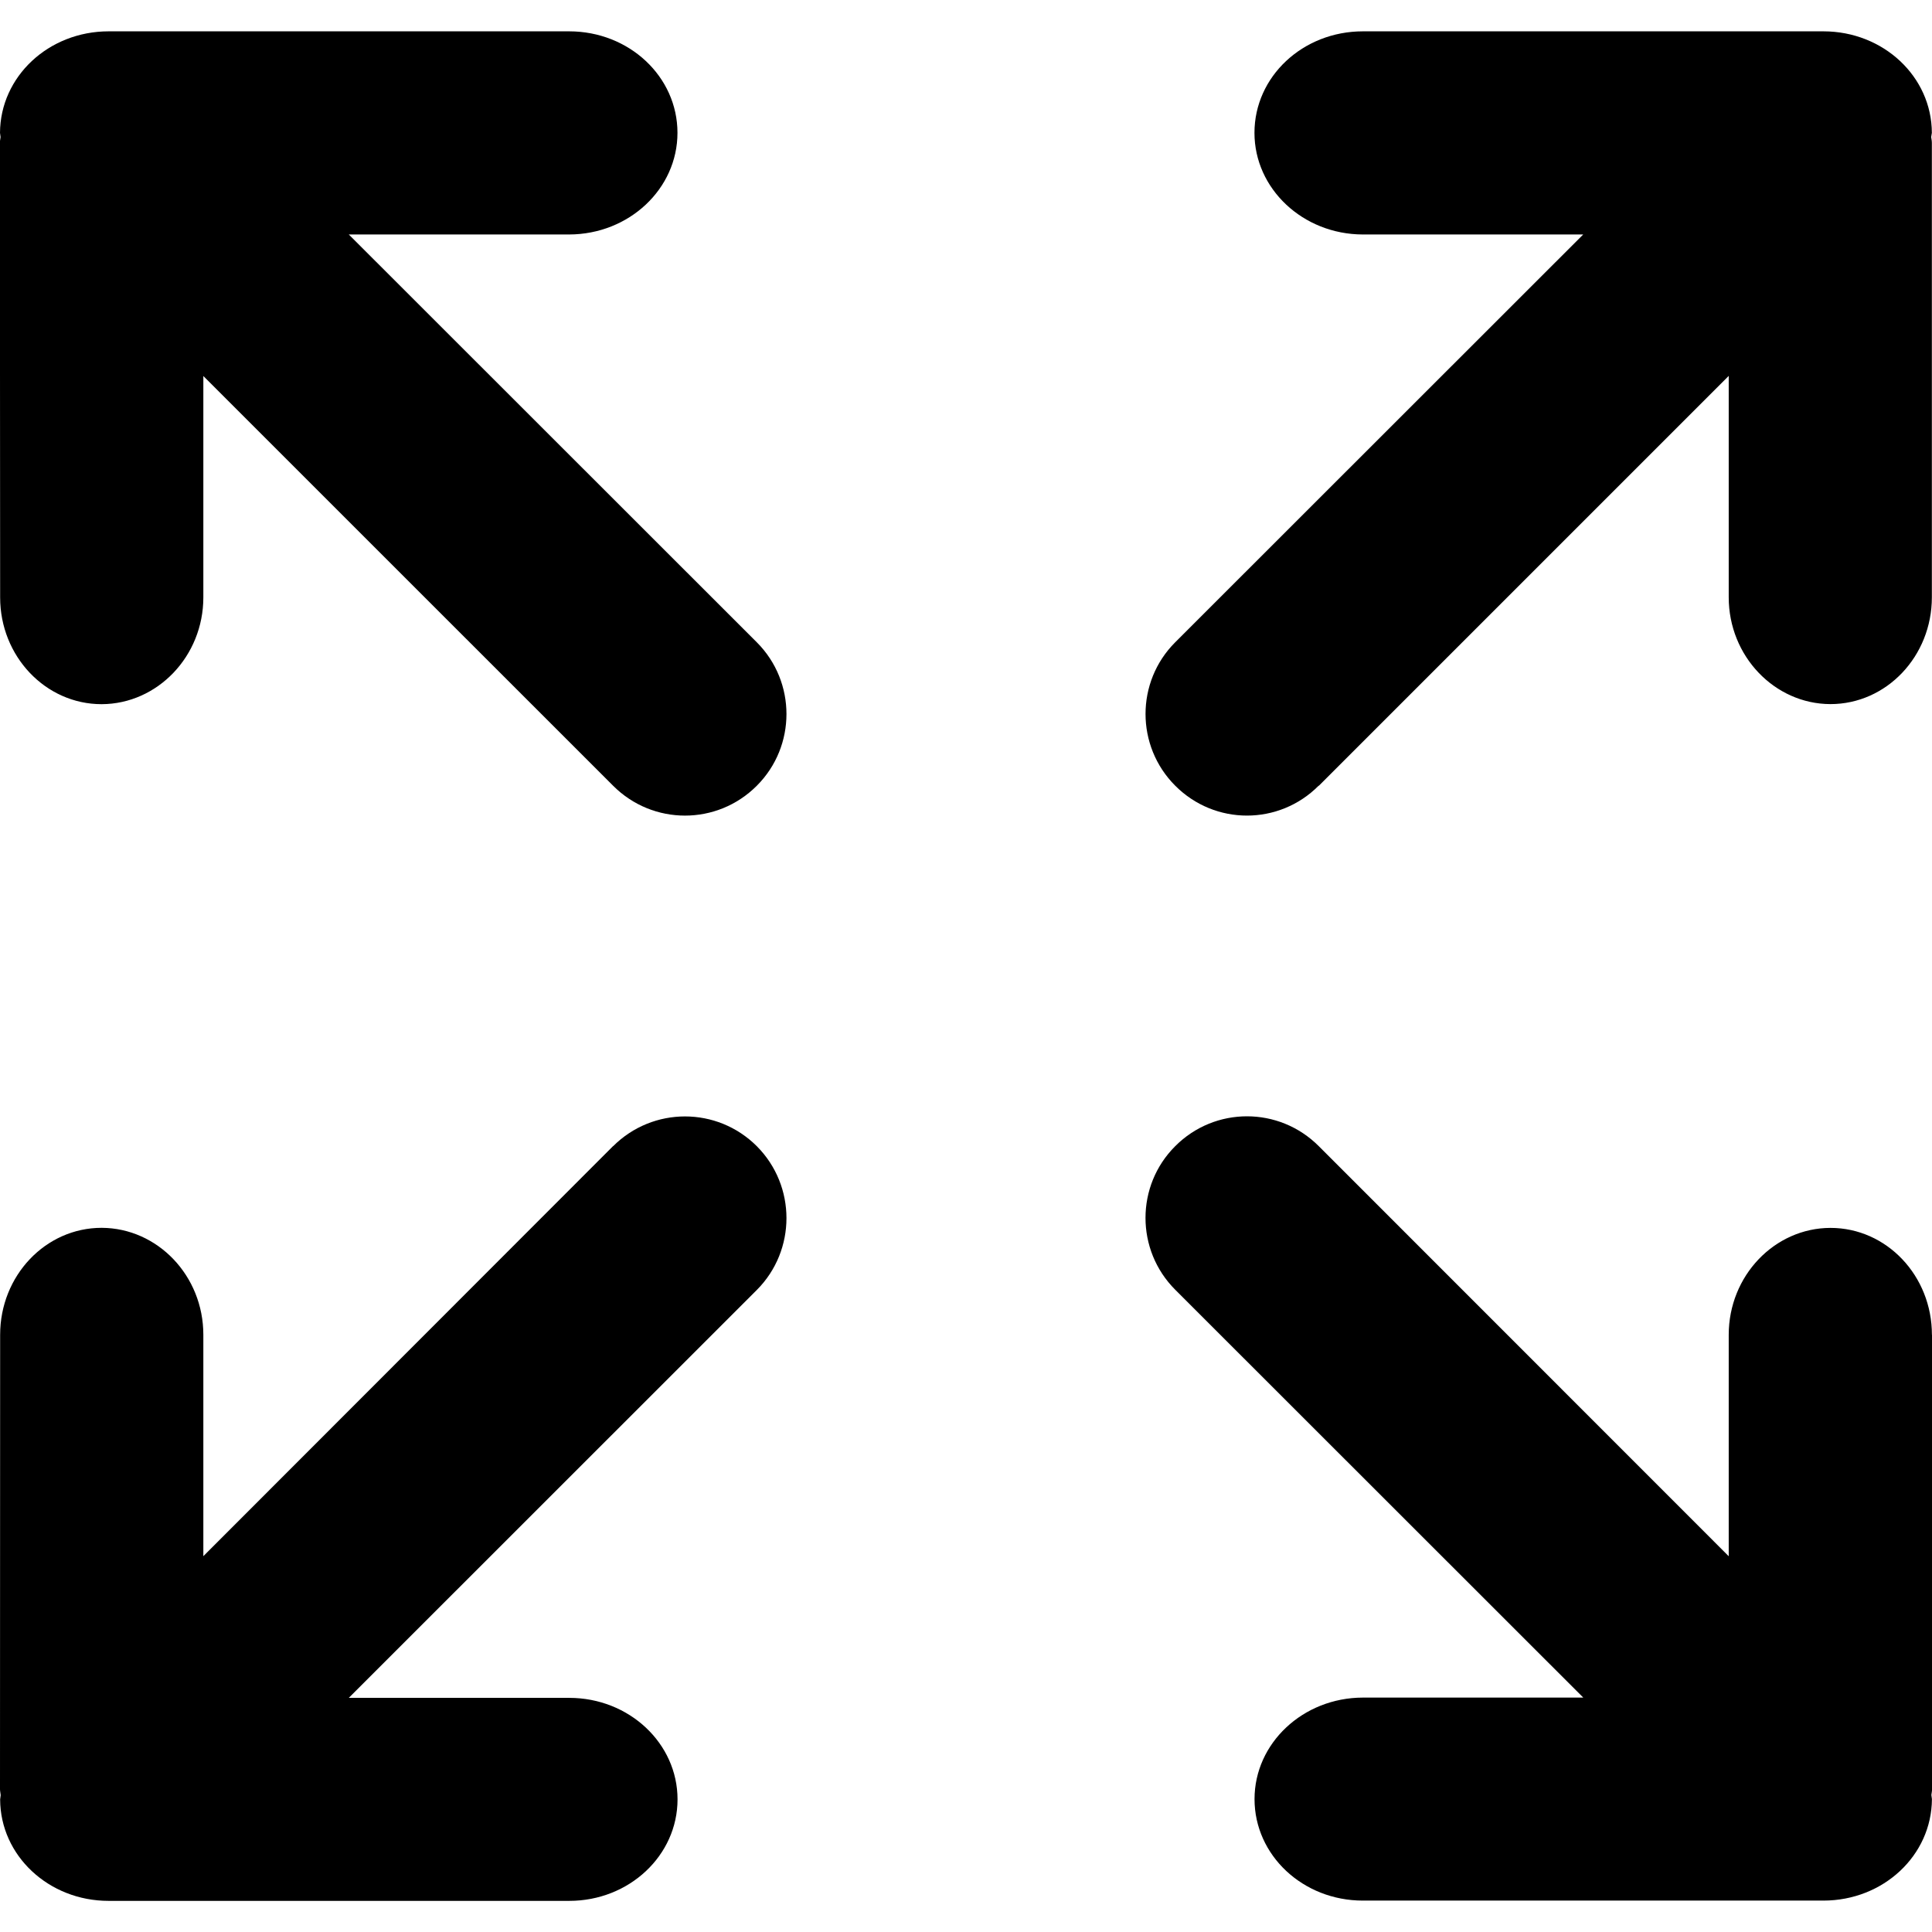
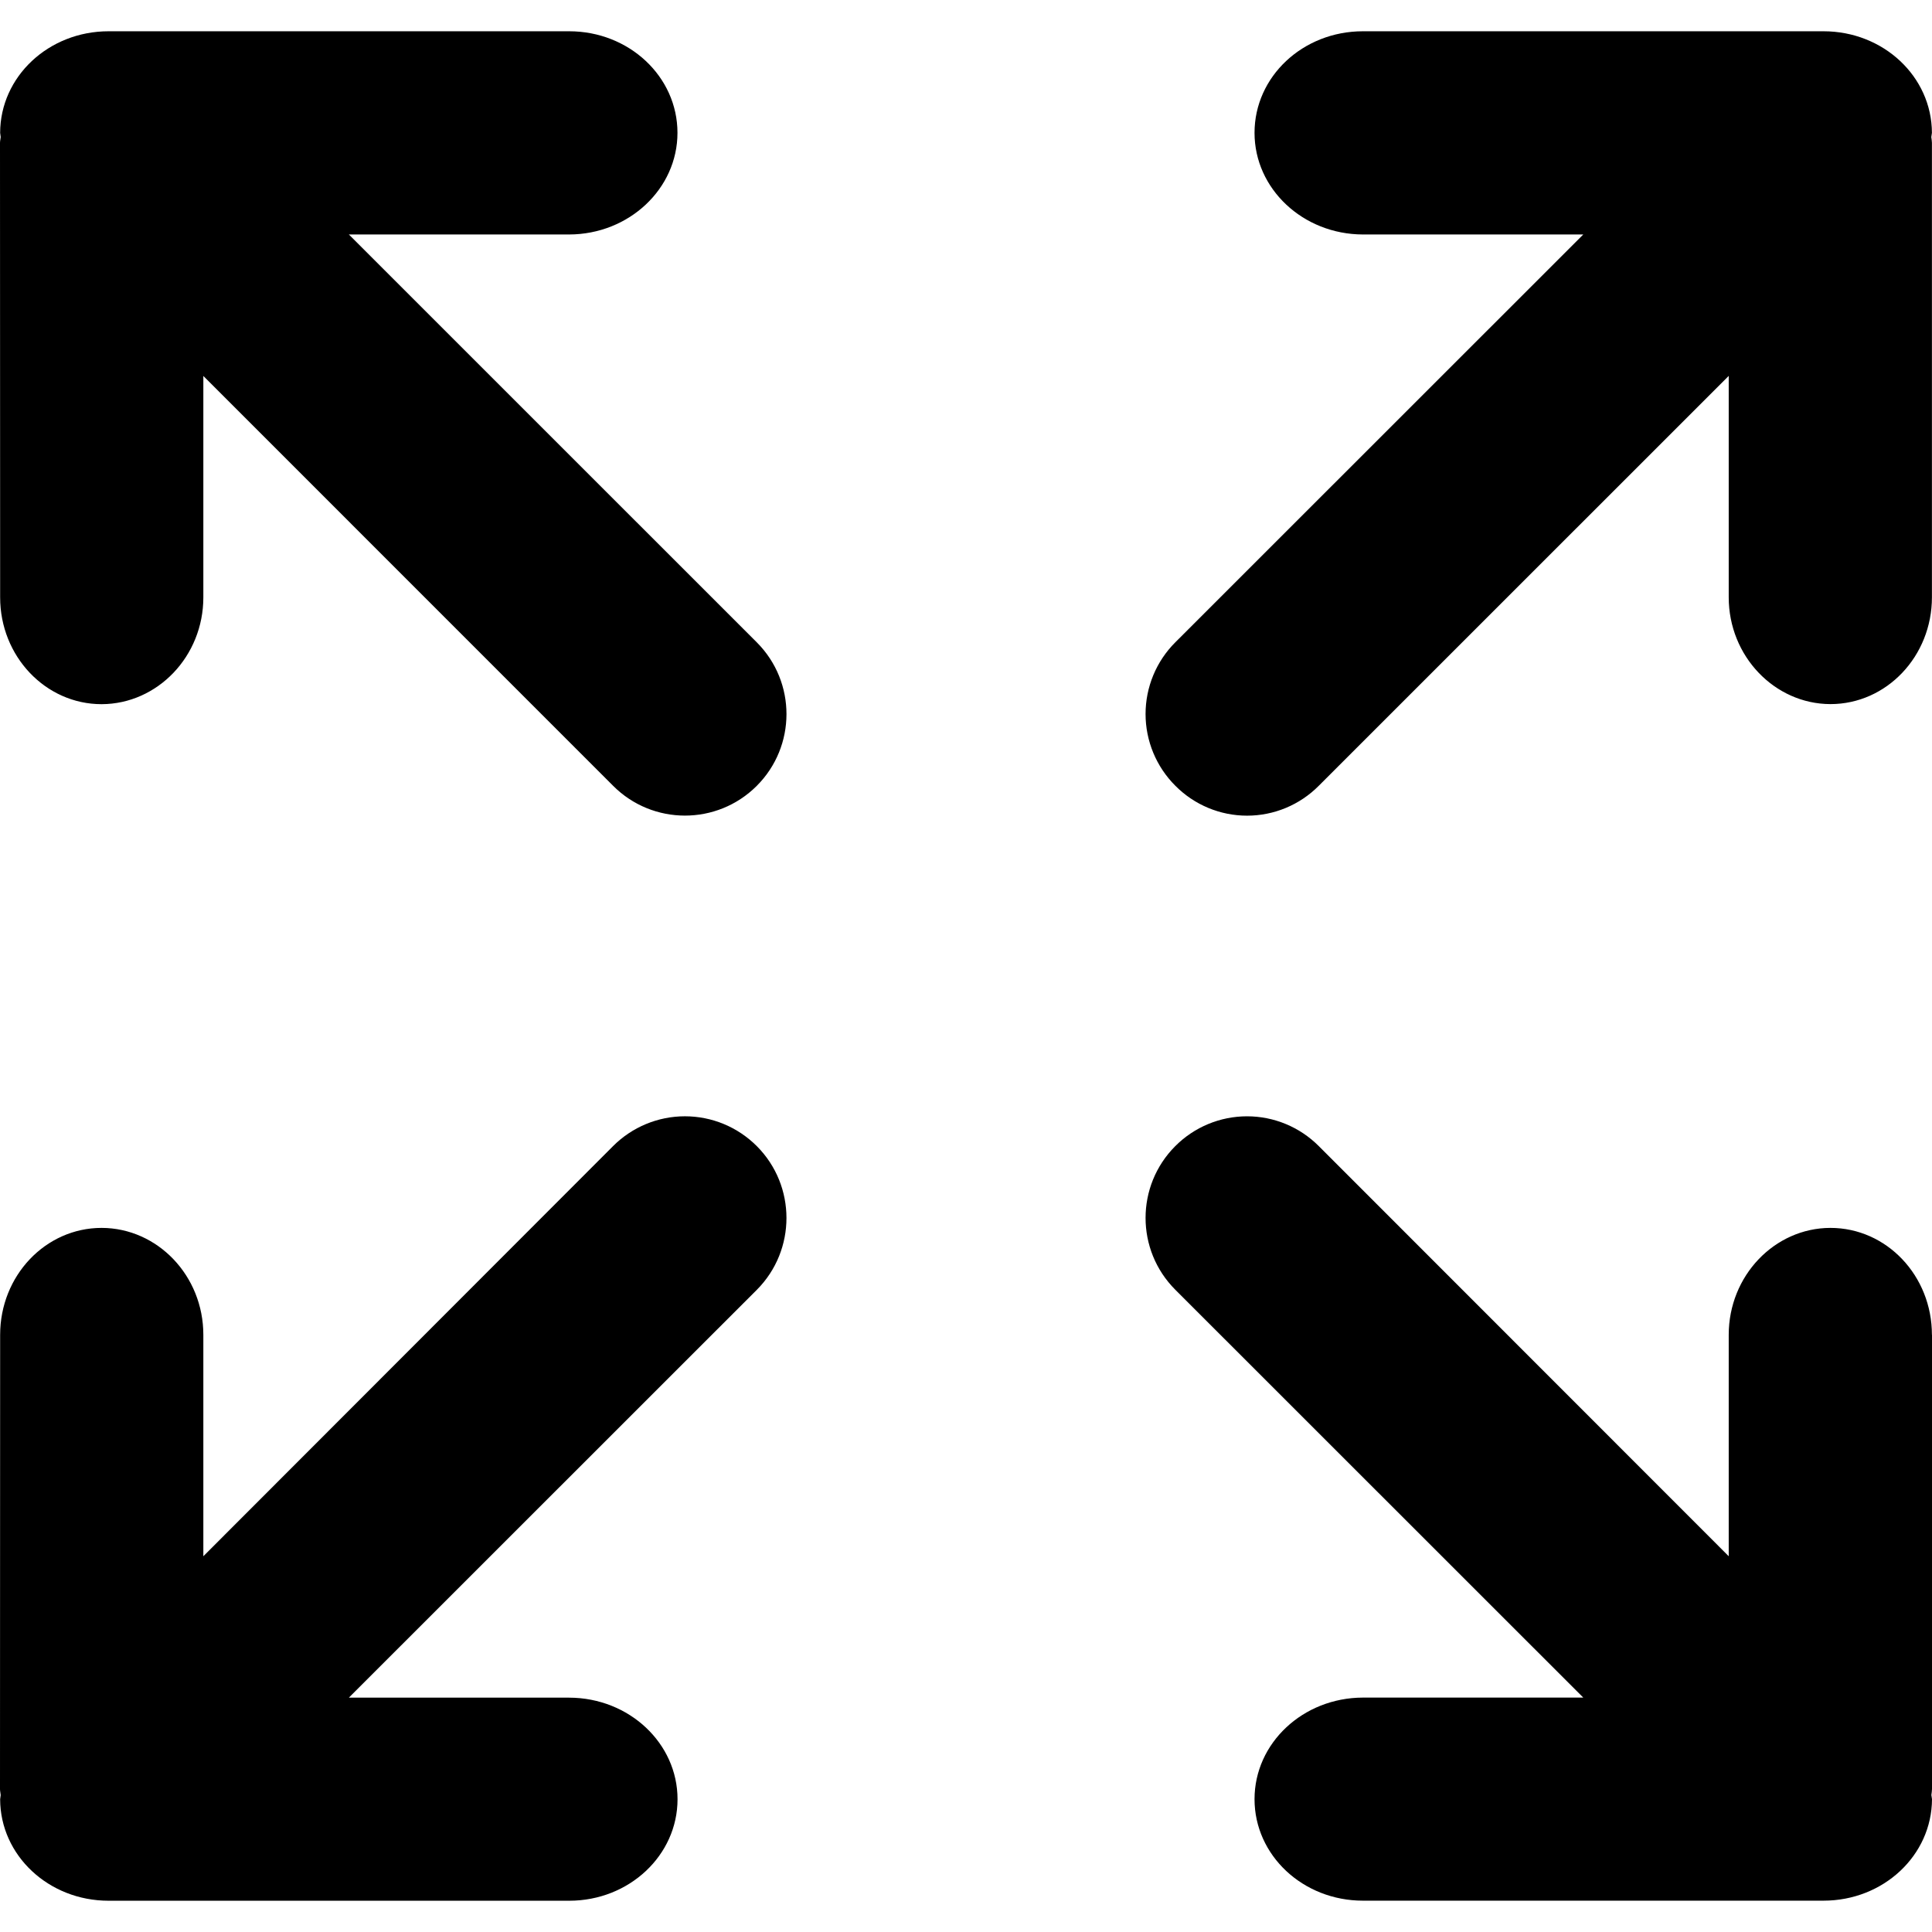
<svg xmlns="http://www.w3.org/2000/svg" viewBox="0 0 28.361 28.361">
-   <path d="M28.36 19.595c0-.868-.665-1.57-1.49-1.57-.82.002-1.493.702-1.493 1.57v3.25l-6.018-6.02c-.583-.584-1.525-.584-2.107 0-.582.58-.582 1.526 0 2.108l5.99 5.987h-3.236c-.88.002-1.59.67-1.59 1.49 0 .825.71 1.49 1.59 1.49h6.76c.882 0 1.59-.664 1.594-1.49l-.008-.06c.003-.028.01-.058.01-.087v-6.668h-.002zM9 16.824l-6.015 6.02v-3.25c0-.867-.672-1.567-1.493-1.57-.824 0-1.49.703-1.49 1.57L0 26.265c0 .03.008.06.01.087l-.008.062c.002.825.712 1.49 1.592 1.49h6.762c.88 0 1.59-.666 1.59-1.49 0-.822-.71-1.49-1.59-1.49H5.12l5.99-5.988c.58-.582.58-1.527 0-2.11-.583-.583-1.526-.583-2.11 0zM19.36 11.535l6.017-6.017v3.25c0 .865.673 1.565 1.492 1.568.825 0 1.49-.703 1.49-1.568v-6.67c0-.03-.006-.06-.01-.086l.01-.062c-.003-.826-.712-1.49-1.592-1.49h-6.76c-.882 0-1.592.664-1.592 1.49 0 .82.71 1.49 1.59 1.492h3.236l-5.99 5.987c-.58.58-.58 1.523 0 2.104.583.586 1.525.586 2.107 0zM5.12 3.442h3.235c.88-.002 1.59-.67 1.59-1.492 0-.826-.71-1.49-1.59-1.49h-6.76C.714.46.004 1.123 0 1.95l.008.062c-.002.026-.01.055-.01.085L.002 8.77c0 .864.666 1.567 1.49 1.567.82-.003 1.493-.703 1.493-1.568V5.52L9 11.534c.584.585 1.527.585 2.11 0 .58-.58.58-1.524 0-2.105L5.12 3.442z" />
+   <path d="M28.36 19.595c0-.868-.665-1.57-1.491-1.57-.819.002-1.492.702-1.492 1.57v3.25l-6.018-6.021a1.487 1.487 0 00-2.106 0 1.492 1.492 0 000 2.109l5.989 5.987h-3.235c-.881.002-1.591.669-1.591 1.491 0 .824.71 1.49 1.591 1.49h6.761c.881 0 1.59-.665 1.593-1.49l-.009-.061c.003-.028.009-.058.009-.087v-6.668h-.001zM9 16.824l-6.015 6.021v-3.25c0-.868-.672-1.568-1.493-1.57-.824 0-1.49.702-1.49 1.57L0 26.264c0 .029.008.059.01.087-.002.021-.006.038-.008.061.002.825.712 1.49 1.592 1.49h6.762c.879 0 1.59-.666 1.59-1.49 0-.822-.711-1.489-1.59-1.491H5.121l5.989-5.987c.58-.582.58-1.527 0-2.109A1.49 1.49 0 009 16.824zm10.359-5.289l6.018-6.017v3.25c0 .865.673 1.565 1.492 1.568.826 0 1.491-.703 1.491-1.568V2.097c0-.029-.006-.059-.009-.085l.009-.062c-.003-.826-.712-1.491-1.592-1.491h-6.761c-.881 0-1.591.665-1.591 1.491 0 .821.71 1.49 1.591 1.492h3.235l-5.989 5.987a1.487 1.487 0 000 2.105 1.482 1.482 0 002.106.001zM5.121 3.442h3.234c.879-.002 1.59-.671 1.59-1.492 0-.826-.711-1.491-1.59-1.491H1.594c-.88 0-1.59.665-1.592 1.491l.008.062c-.002.026-.01.055-.01.085l.002 6.672c0 .865.666 1.568 1.49 1.568.821-.003 1.493-.703 1.493-1.568v-3.25L9 11.535a1.49 1.49 0 002.11-2.105L5.121 3.442z" />
</svg>
